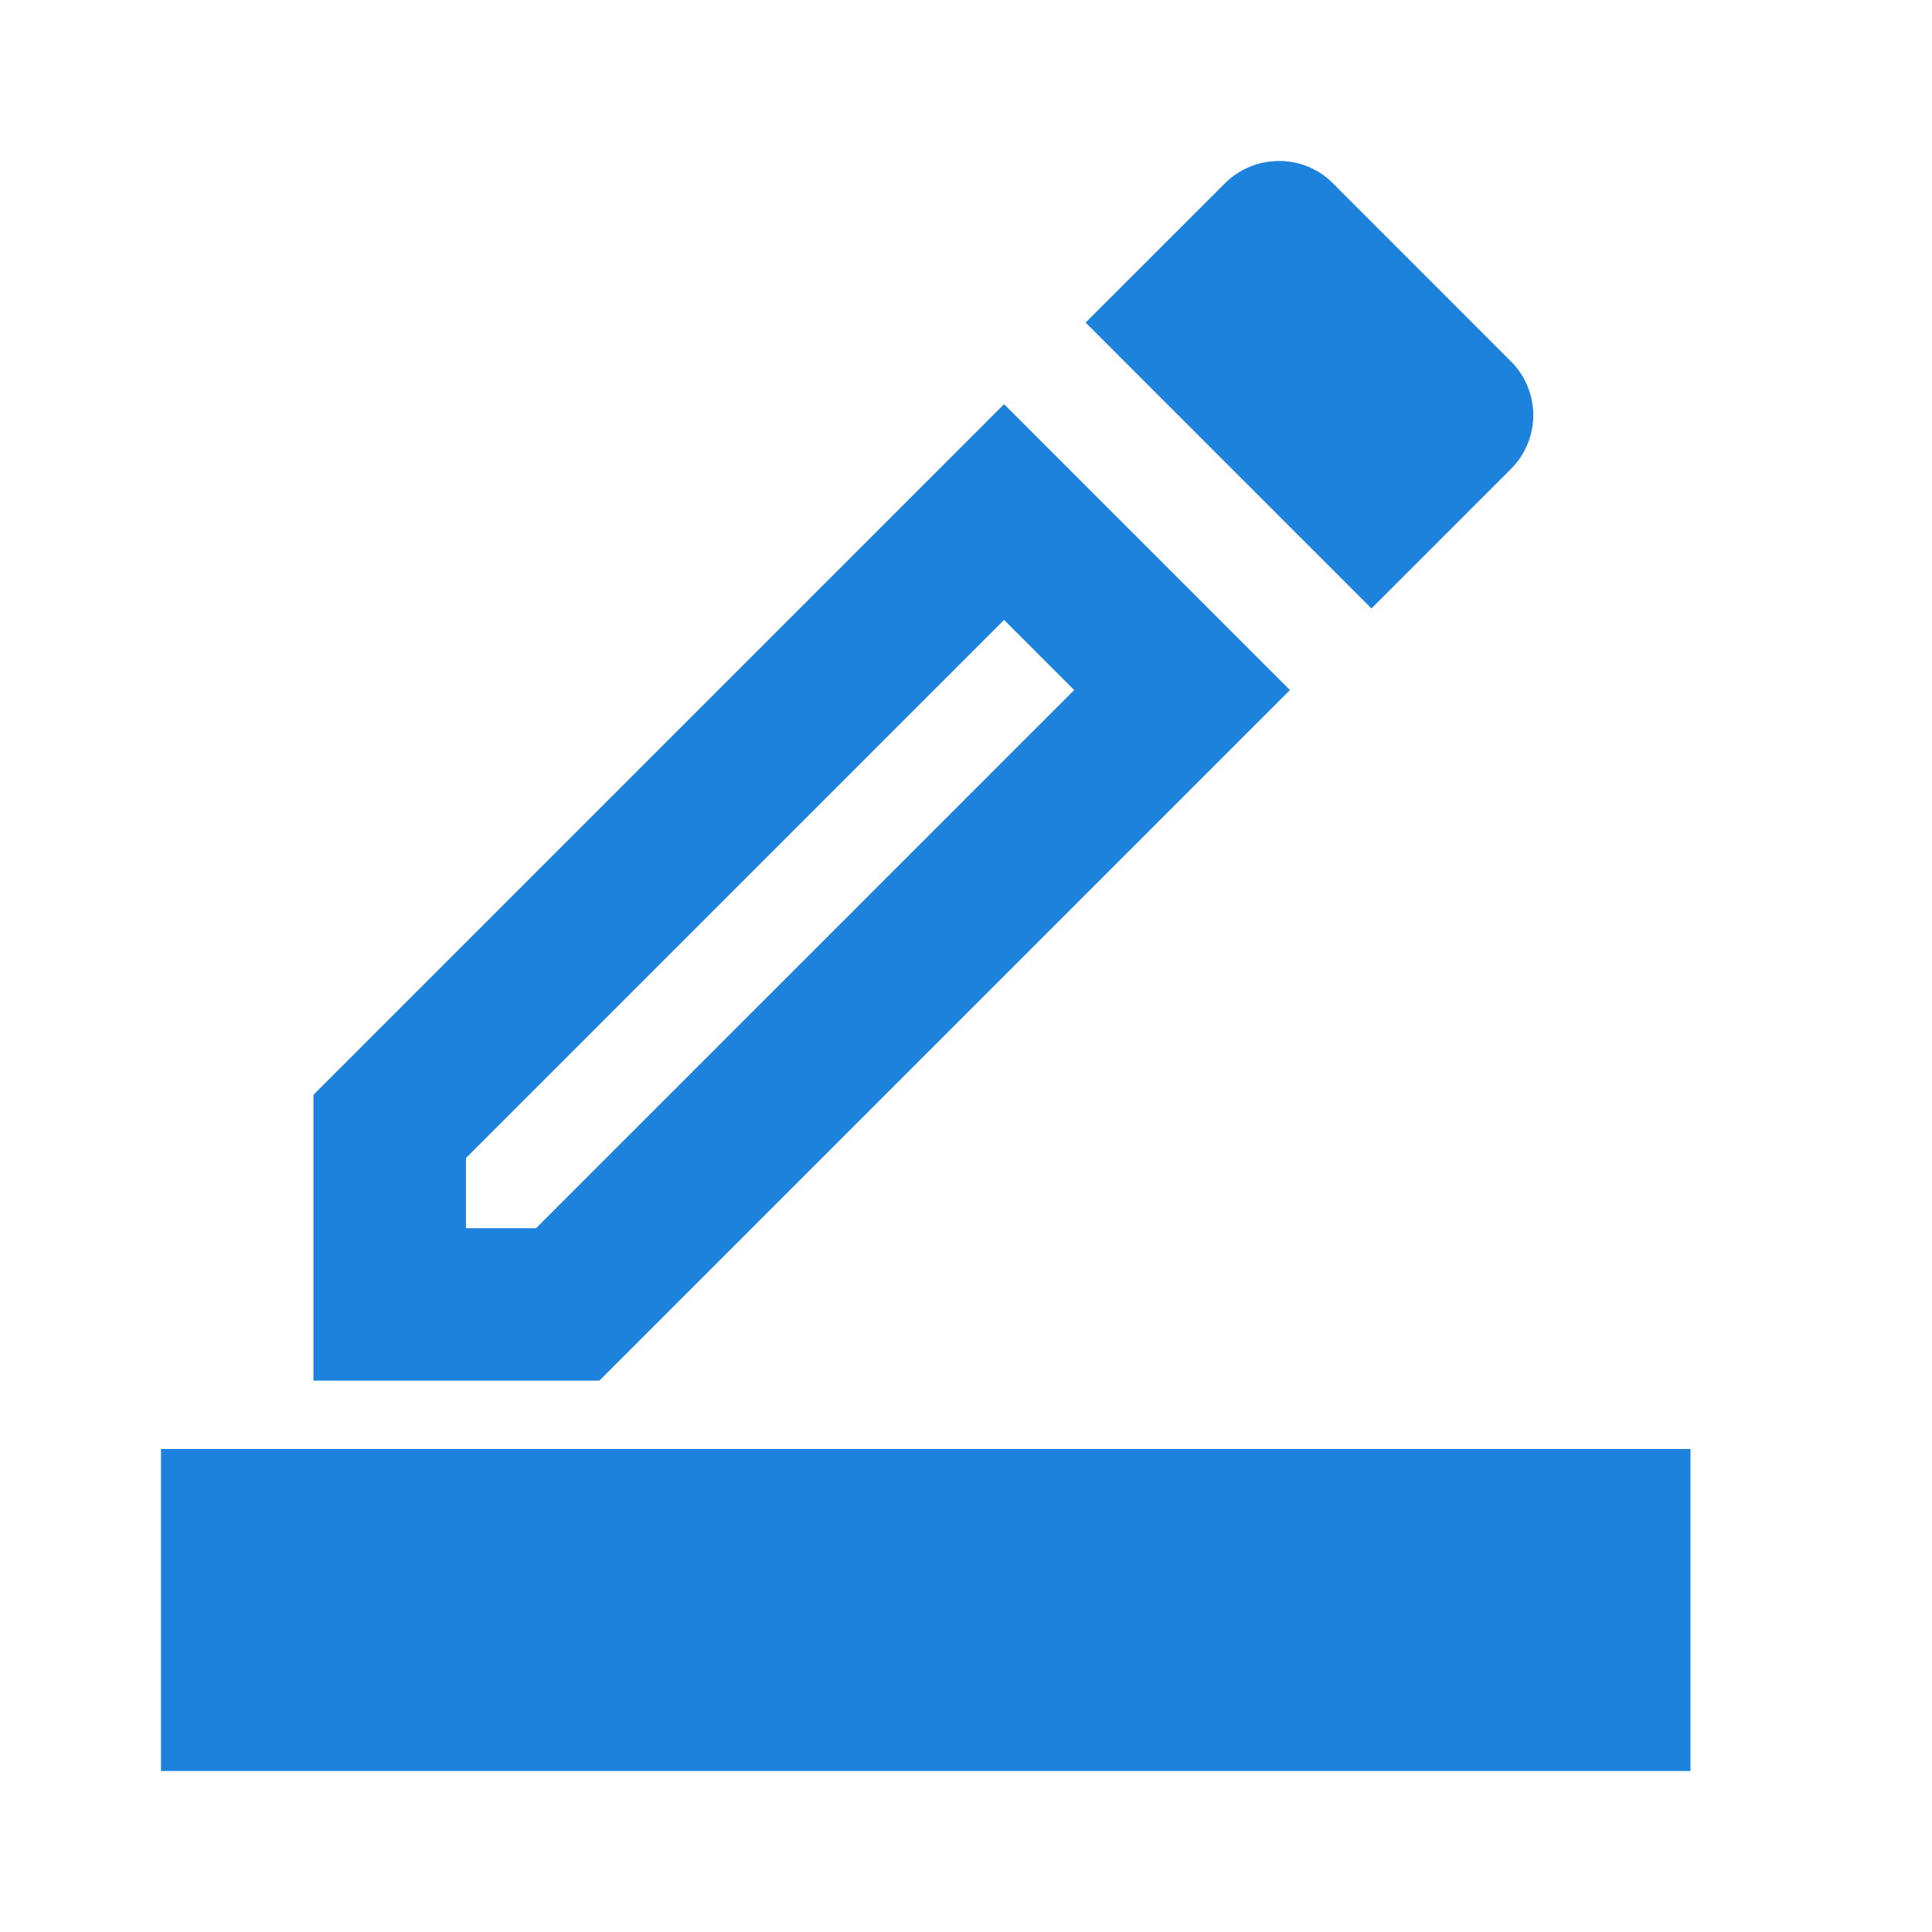
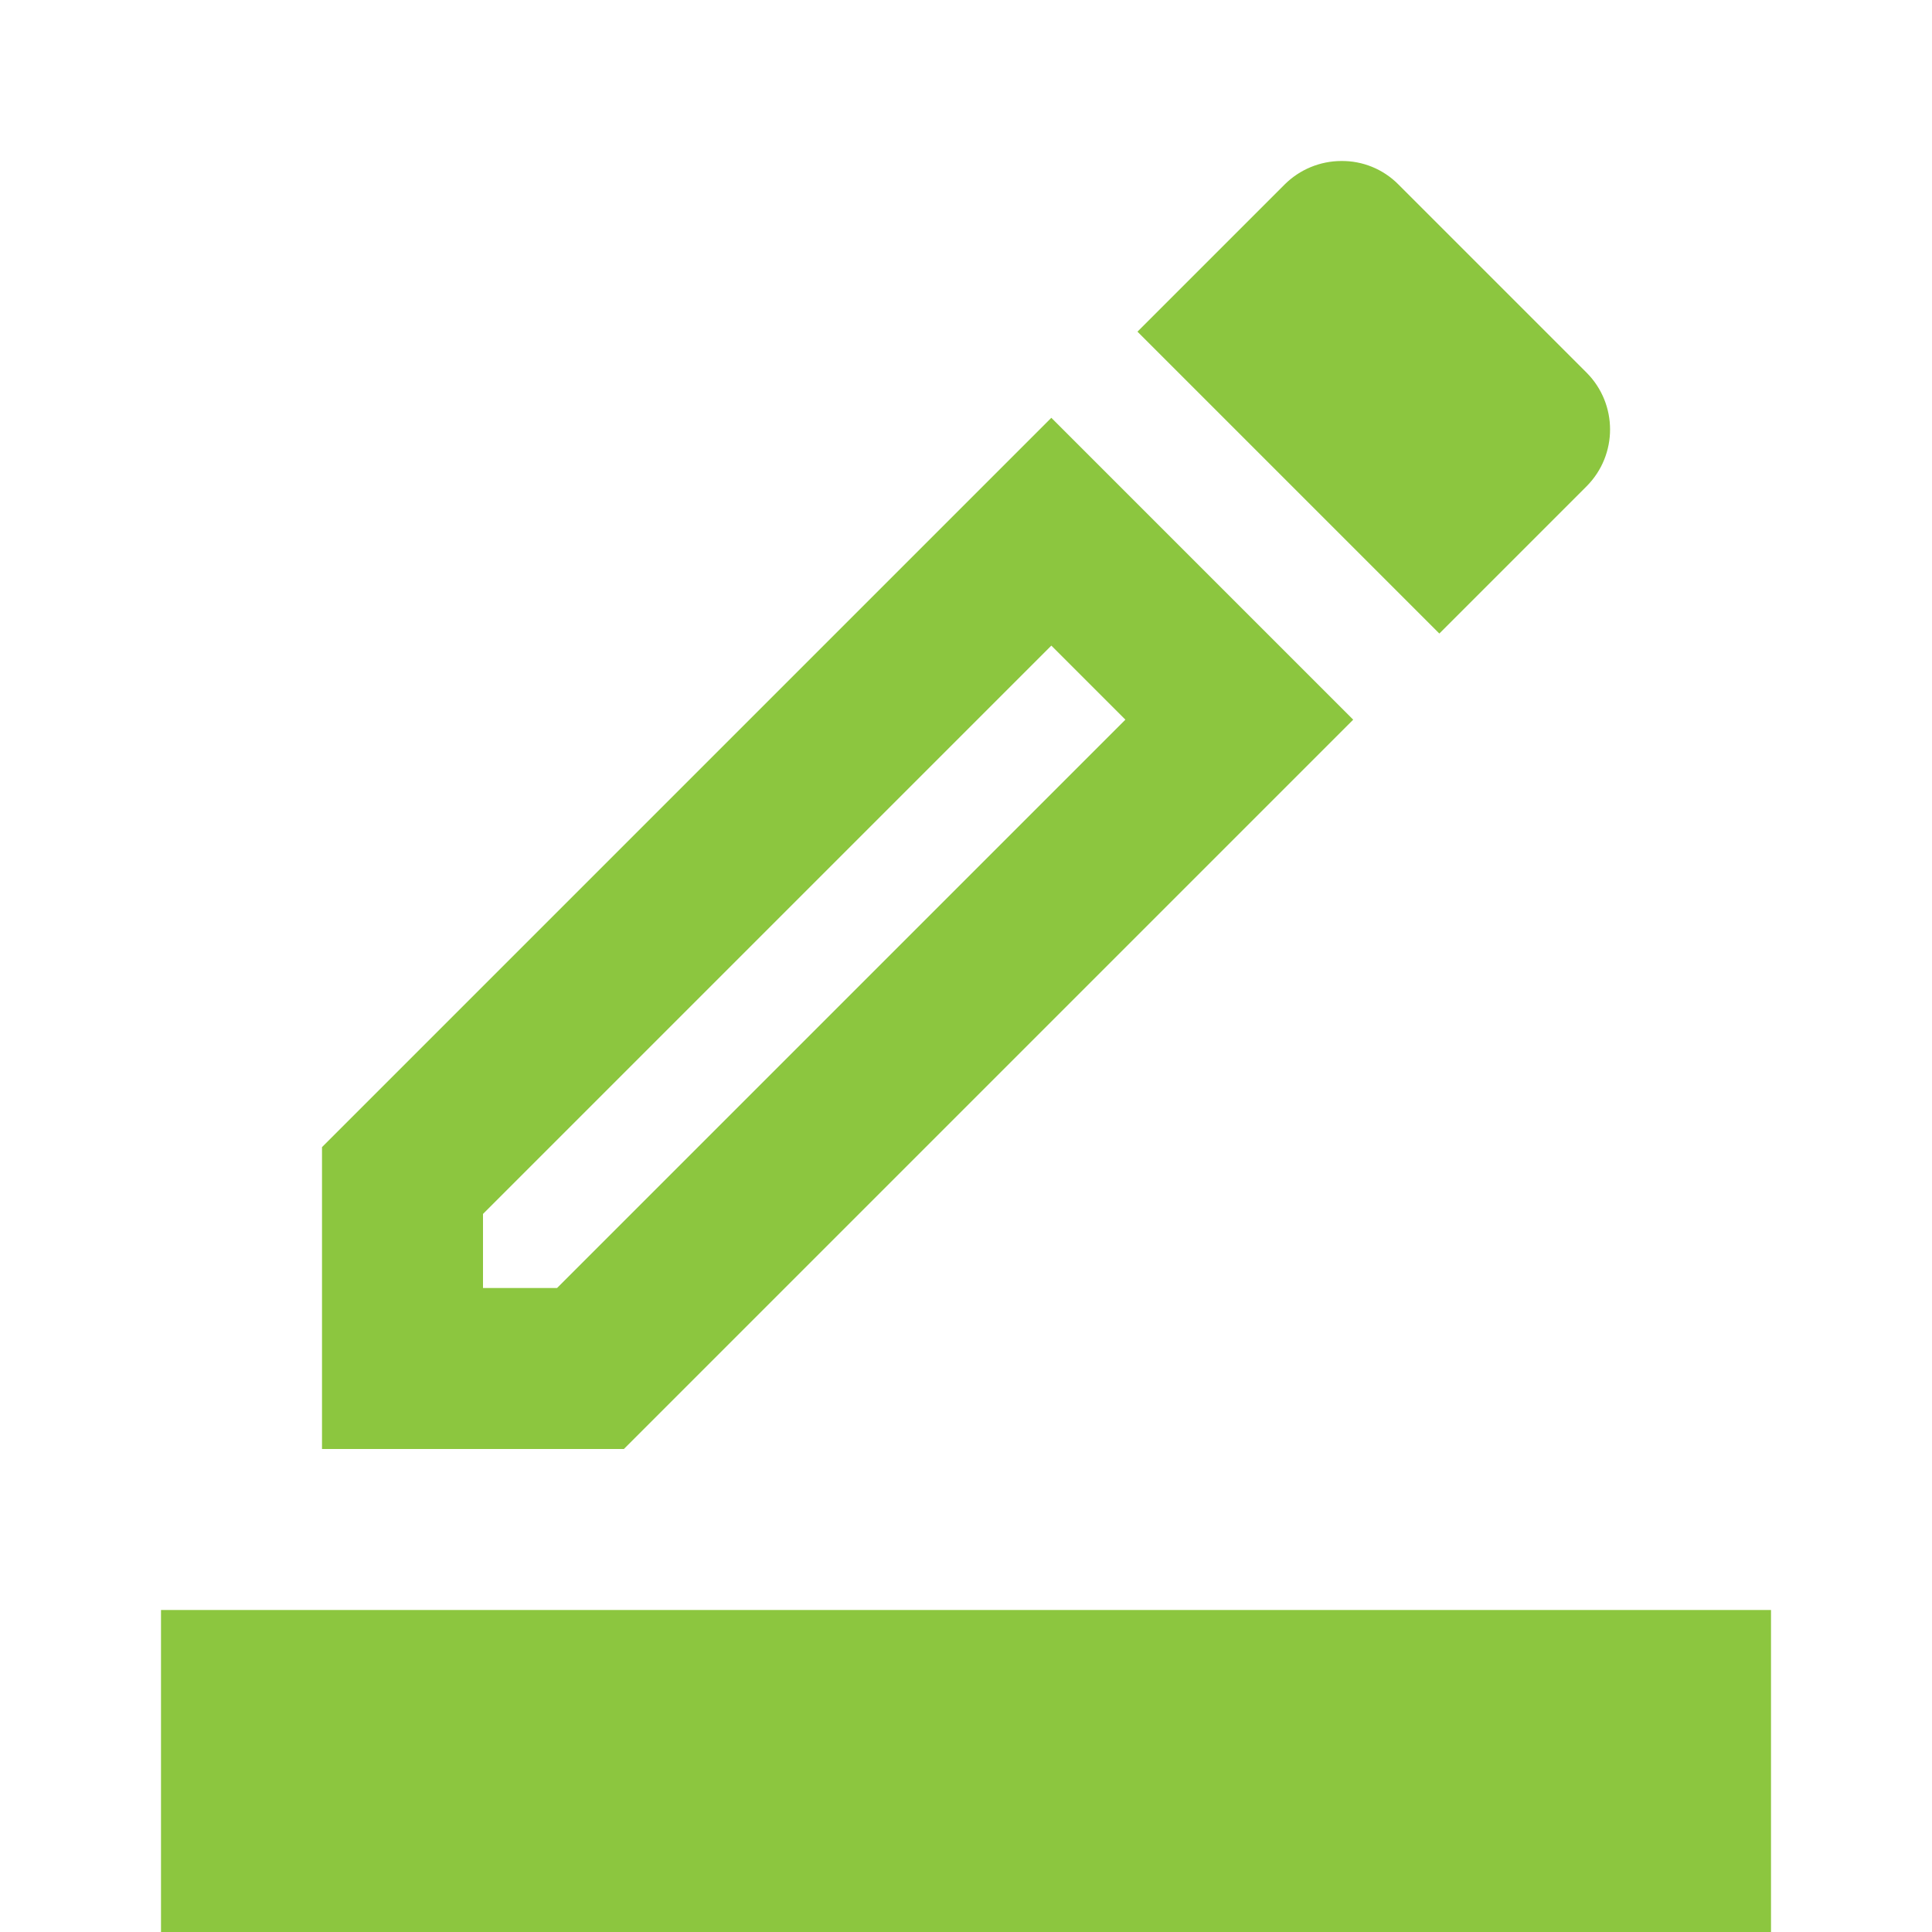
<svg xmlns="http://www.w3.org/2000/svg" id="ic-edit" width="24" height="24" viewBox="0 0 24 24">
-   <g id="Group_68" data-name="Group 68">
-     <rect id="Rectangle_297" data-name="Rectangle 297" width="24" height="24" fill="none" />
+   <g id="Group_453" data-name="Group 453">
+     <rect id="Rectangle_590" data-name="Rectangle 590" width="24" height="24" fill="none" />
  </g>
-   <g id="Group_70" data-name="Group 70">
-     <g id="Group_69" data-name="Group 69" transform="translate(2 2)">
-       <path id="Path_693" data-name="Path 693" d="M16.13,8.741,12.579,5.19,4,13.769V17.32H7.551ZM5.894,15.426v-.871L12.579,7.87l.871.871L6.765,15.426Z" transform="translate(-2.106 -2.169)" fill="#1d82dc" />
-       <path id="Path_694" data-name="Path 694" d="M19.414,5.825a.943.943,0,0,0,0-1.335L17.2,2.275A.93.93,0,0,0,16.526,2a.948.948,0,0,0-.663.275L14.13,4.007l3.551,3.551Z" transform="translate(-2.644 -2)" fill="#1d82dc" />
-       <rect id="Rectangle_298" data-name="Rectangle 298" width="19" height="4" transform="translate(0 16)" fill="#1d82dc" />
+   <g id="Group_455" data-name="Group 455">
+     <g id="Group_454" data-name="Group 454">
+       <path id="Path_1768" data-name="Path 1768" d="M16.81,8.94,13.06,5.19,4,14.25V18H7.75ZM6,16v-.92l7.06-7.06.92.92L6.92,16Z" fill="#8cc63f" />
+       <path id="Path_1769" data-name="Path 1769" d="M19.71,6.04a1,1,0,0,0,0-1.41L17.37,2.29A.982.982,0,0,0,16.66,2a1,1,0,0,0-.7.29L14.13,4.12l3.75,3.75Z" fill="#8cc63f" />
+       <rect id="Rectangle_591" data-name="Rectangle 591" width="20" height="4" transform="translate(2 20)" fill="#8cc63f" />
    </g>
  </g>
</svg>
